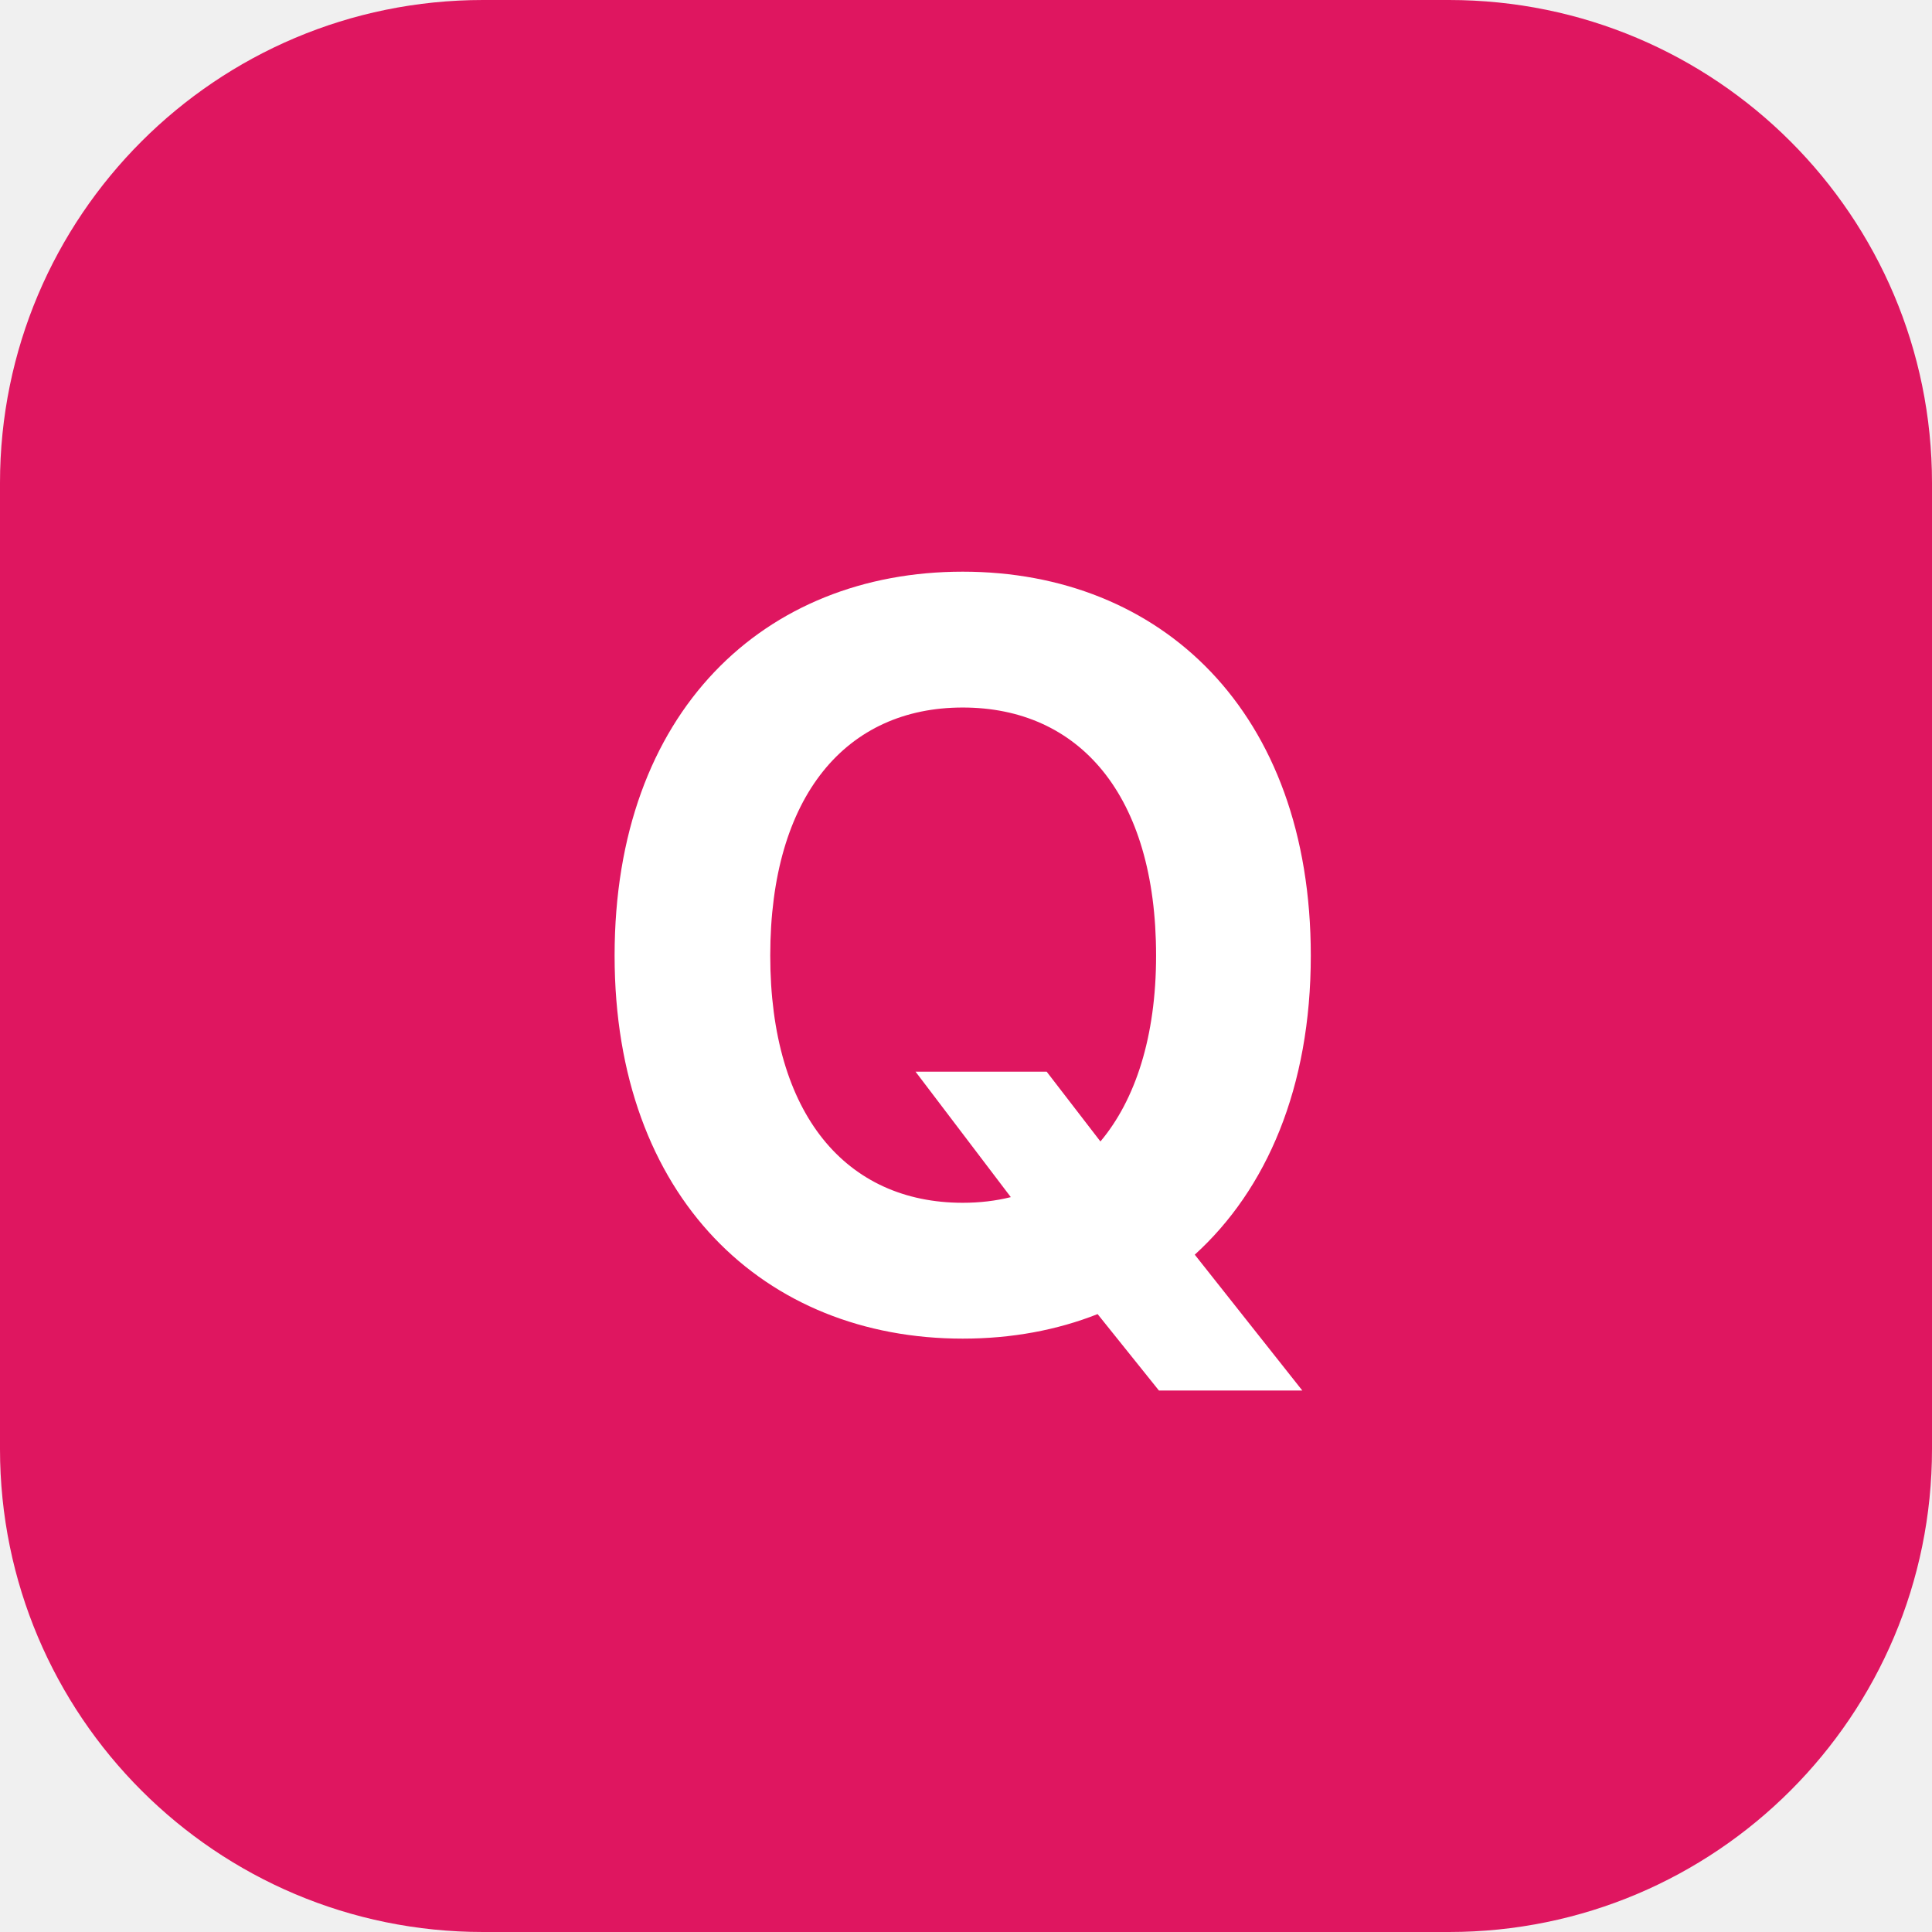
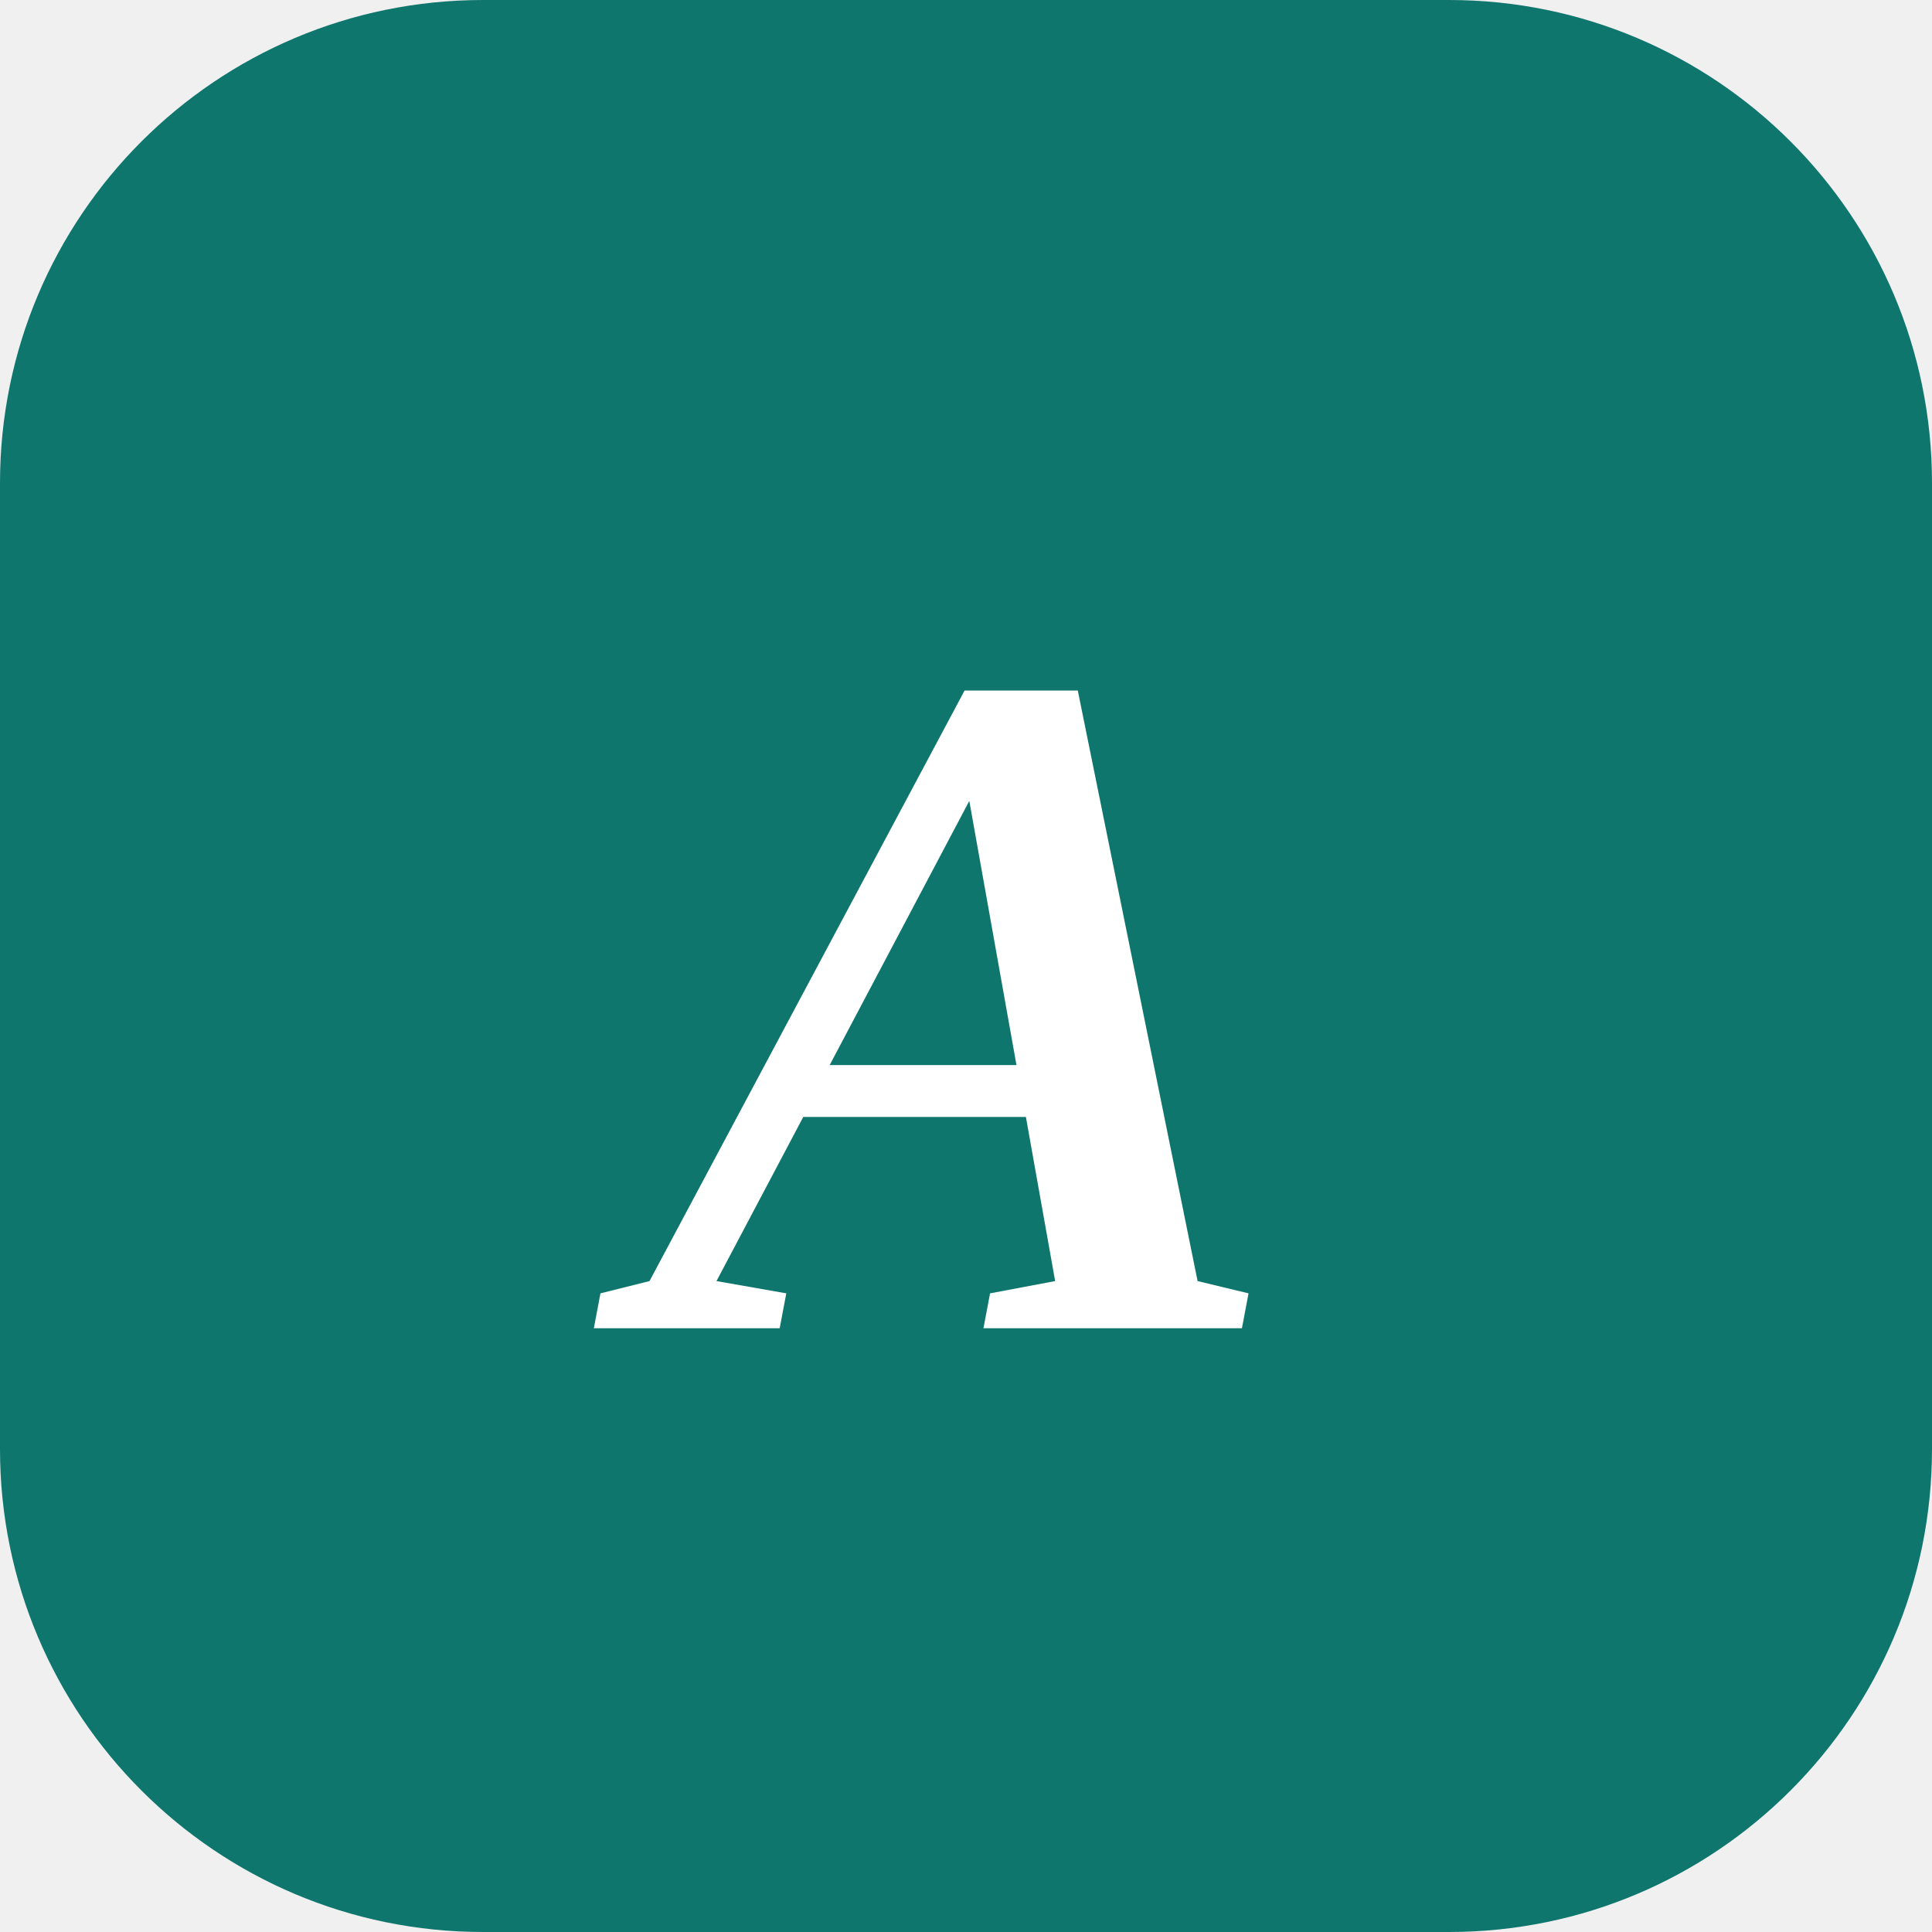
- <svg xmlns="http://www.w3.org/2000/svg" viewBox="0 0 32 32" role="img" aria-label="QuickPay">
-   <rect width="32" height="32" rx="8" fill="hsl(338, 82%, 48%)" />
-   <text x="16" y="22" text-anchor="middle" font-family="system-ui, -apple-system, Segoe UI, sans-serif" font-size="17" font-weight="700" fill="white">Q</text>
+ <svg xmlns="http://www.w3.org/2000/svg" viewBox="0 0 32 32" role="img" aria-label="Aurthayon">
+   <rect width="32" height="32" rx="8" fill="#0f766e" />
+   <text x="16" y="22" text-anchor="middle" font-family="Georgia, 'Times New Roman', serif" font-size="16" font-weight="700" font-style="italic" fill="white">A</text>
</svg>
